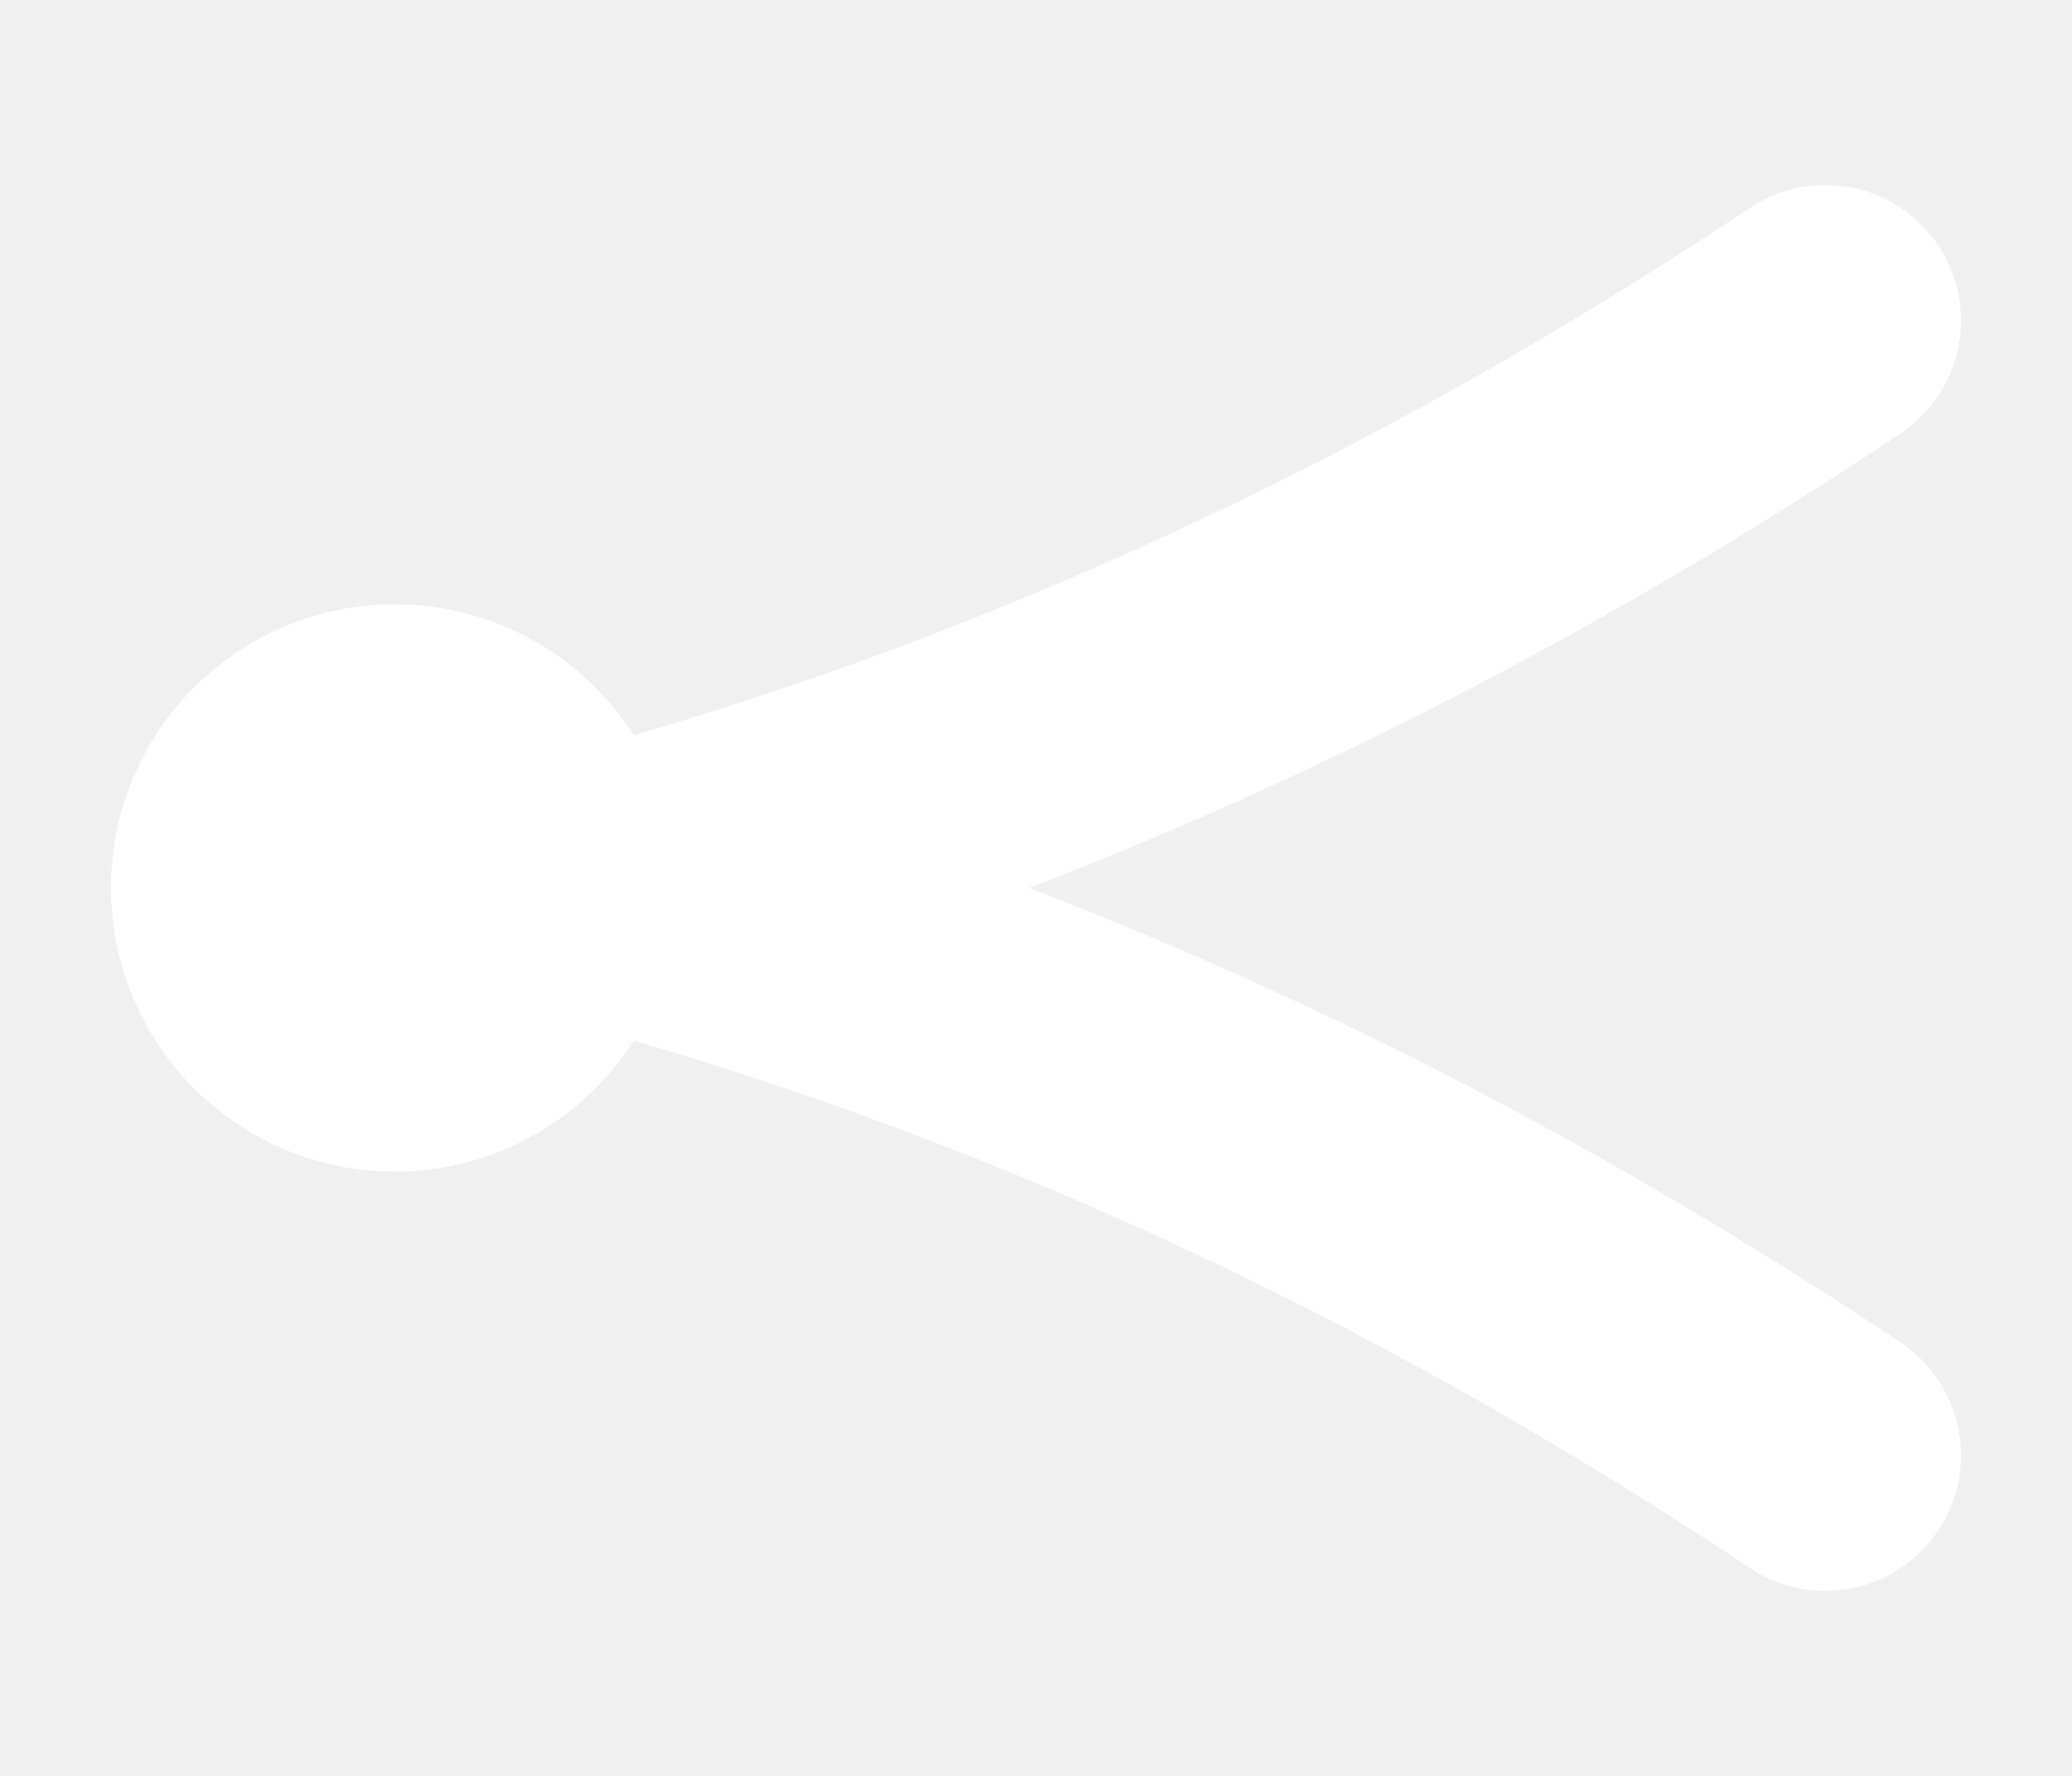
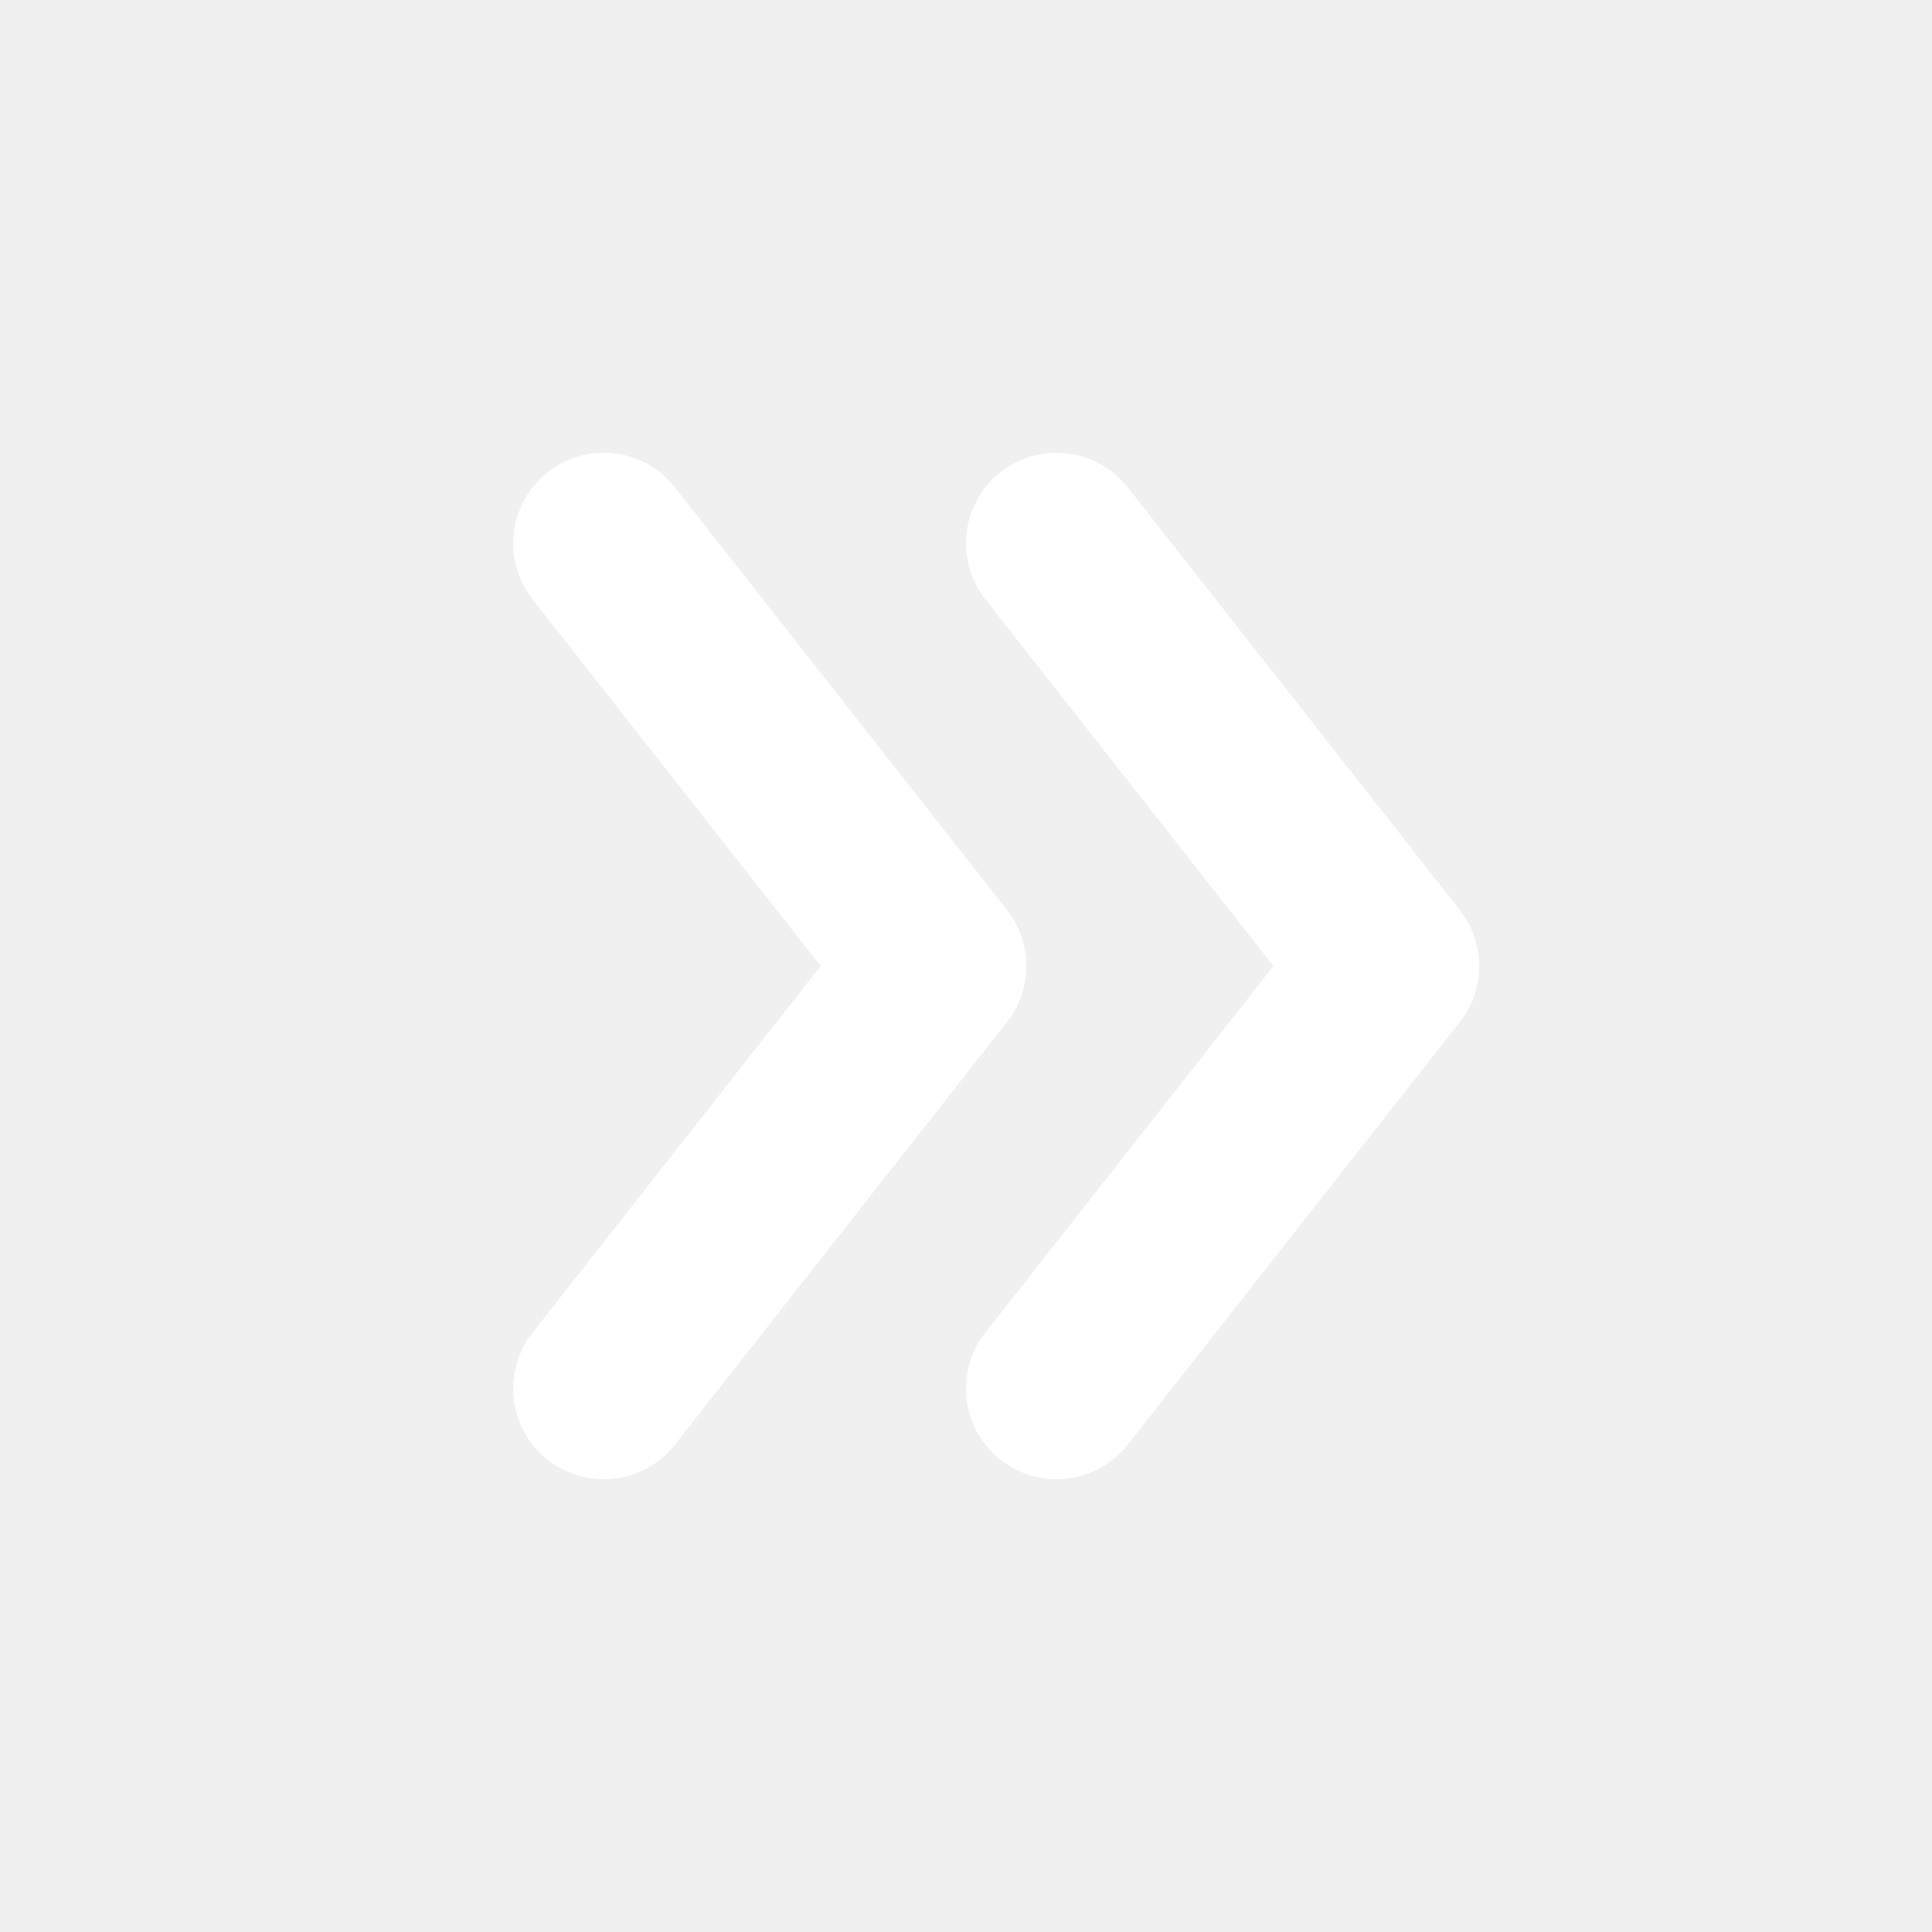
- <svg xmlns="http://www.w3.org/2000/svg" viewBox="6 14 84 72" width="84" height="72">
-   <circle cx="22" cy="50" r="11.5" fill="#FFFFFF" />
-   <path d="M30 50 Q56 43 80 27" fill="none" stroke="#FFFFFF" stroke-width="11" stroke-linecap="round" />
-   <path d="M30 50 Q56 57 80 73" fill="none" stroke="#FFFFFF" stroke-width="11" stroke-linecap="round" />
+ <svg xmlns="http://www.w3.org/2000/svg" viewBox="0 0 32 32" width="32" height="32" fill="none" stroke="#FFFFFF" stroke-width="3" stroke-linecap="round" stroke-linejoin="round">
+   <path d="M10 9 L15.5 16 L10 23" />
+   <path d="M17.5 9 L23 16 L17.5 23" />
</svg>
